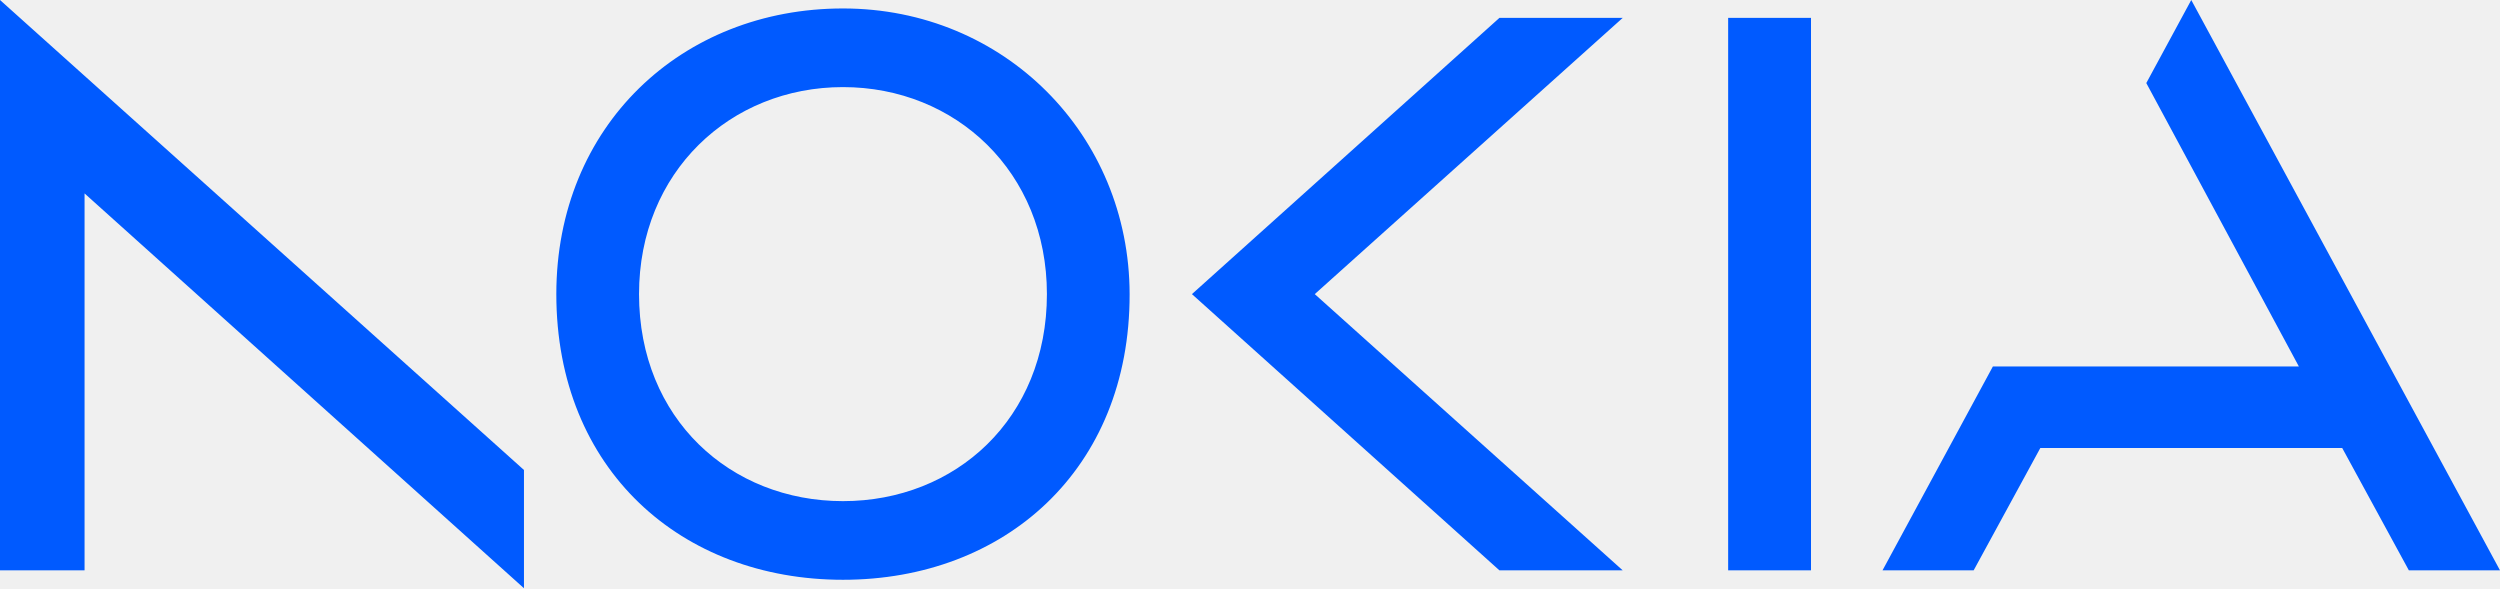
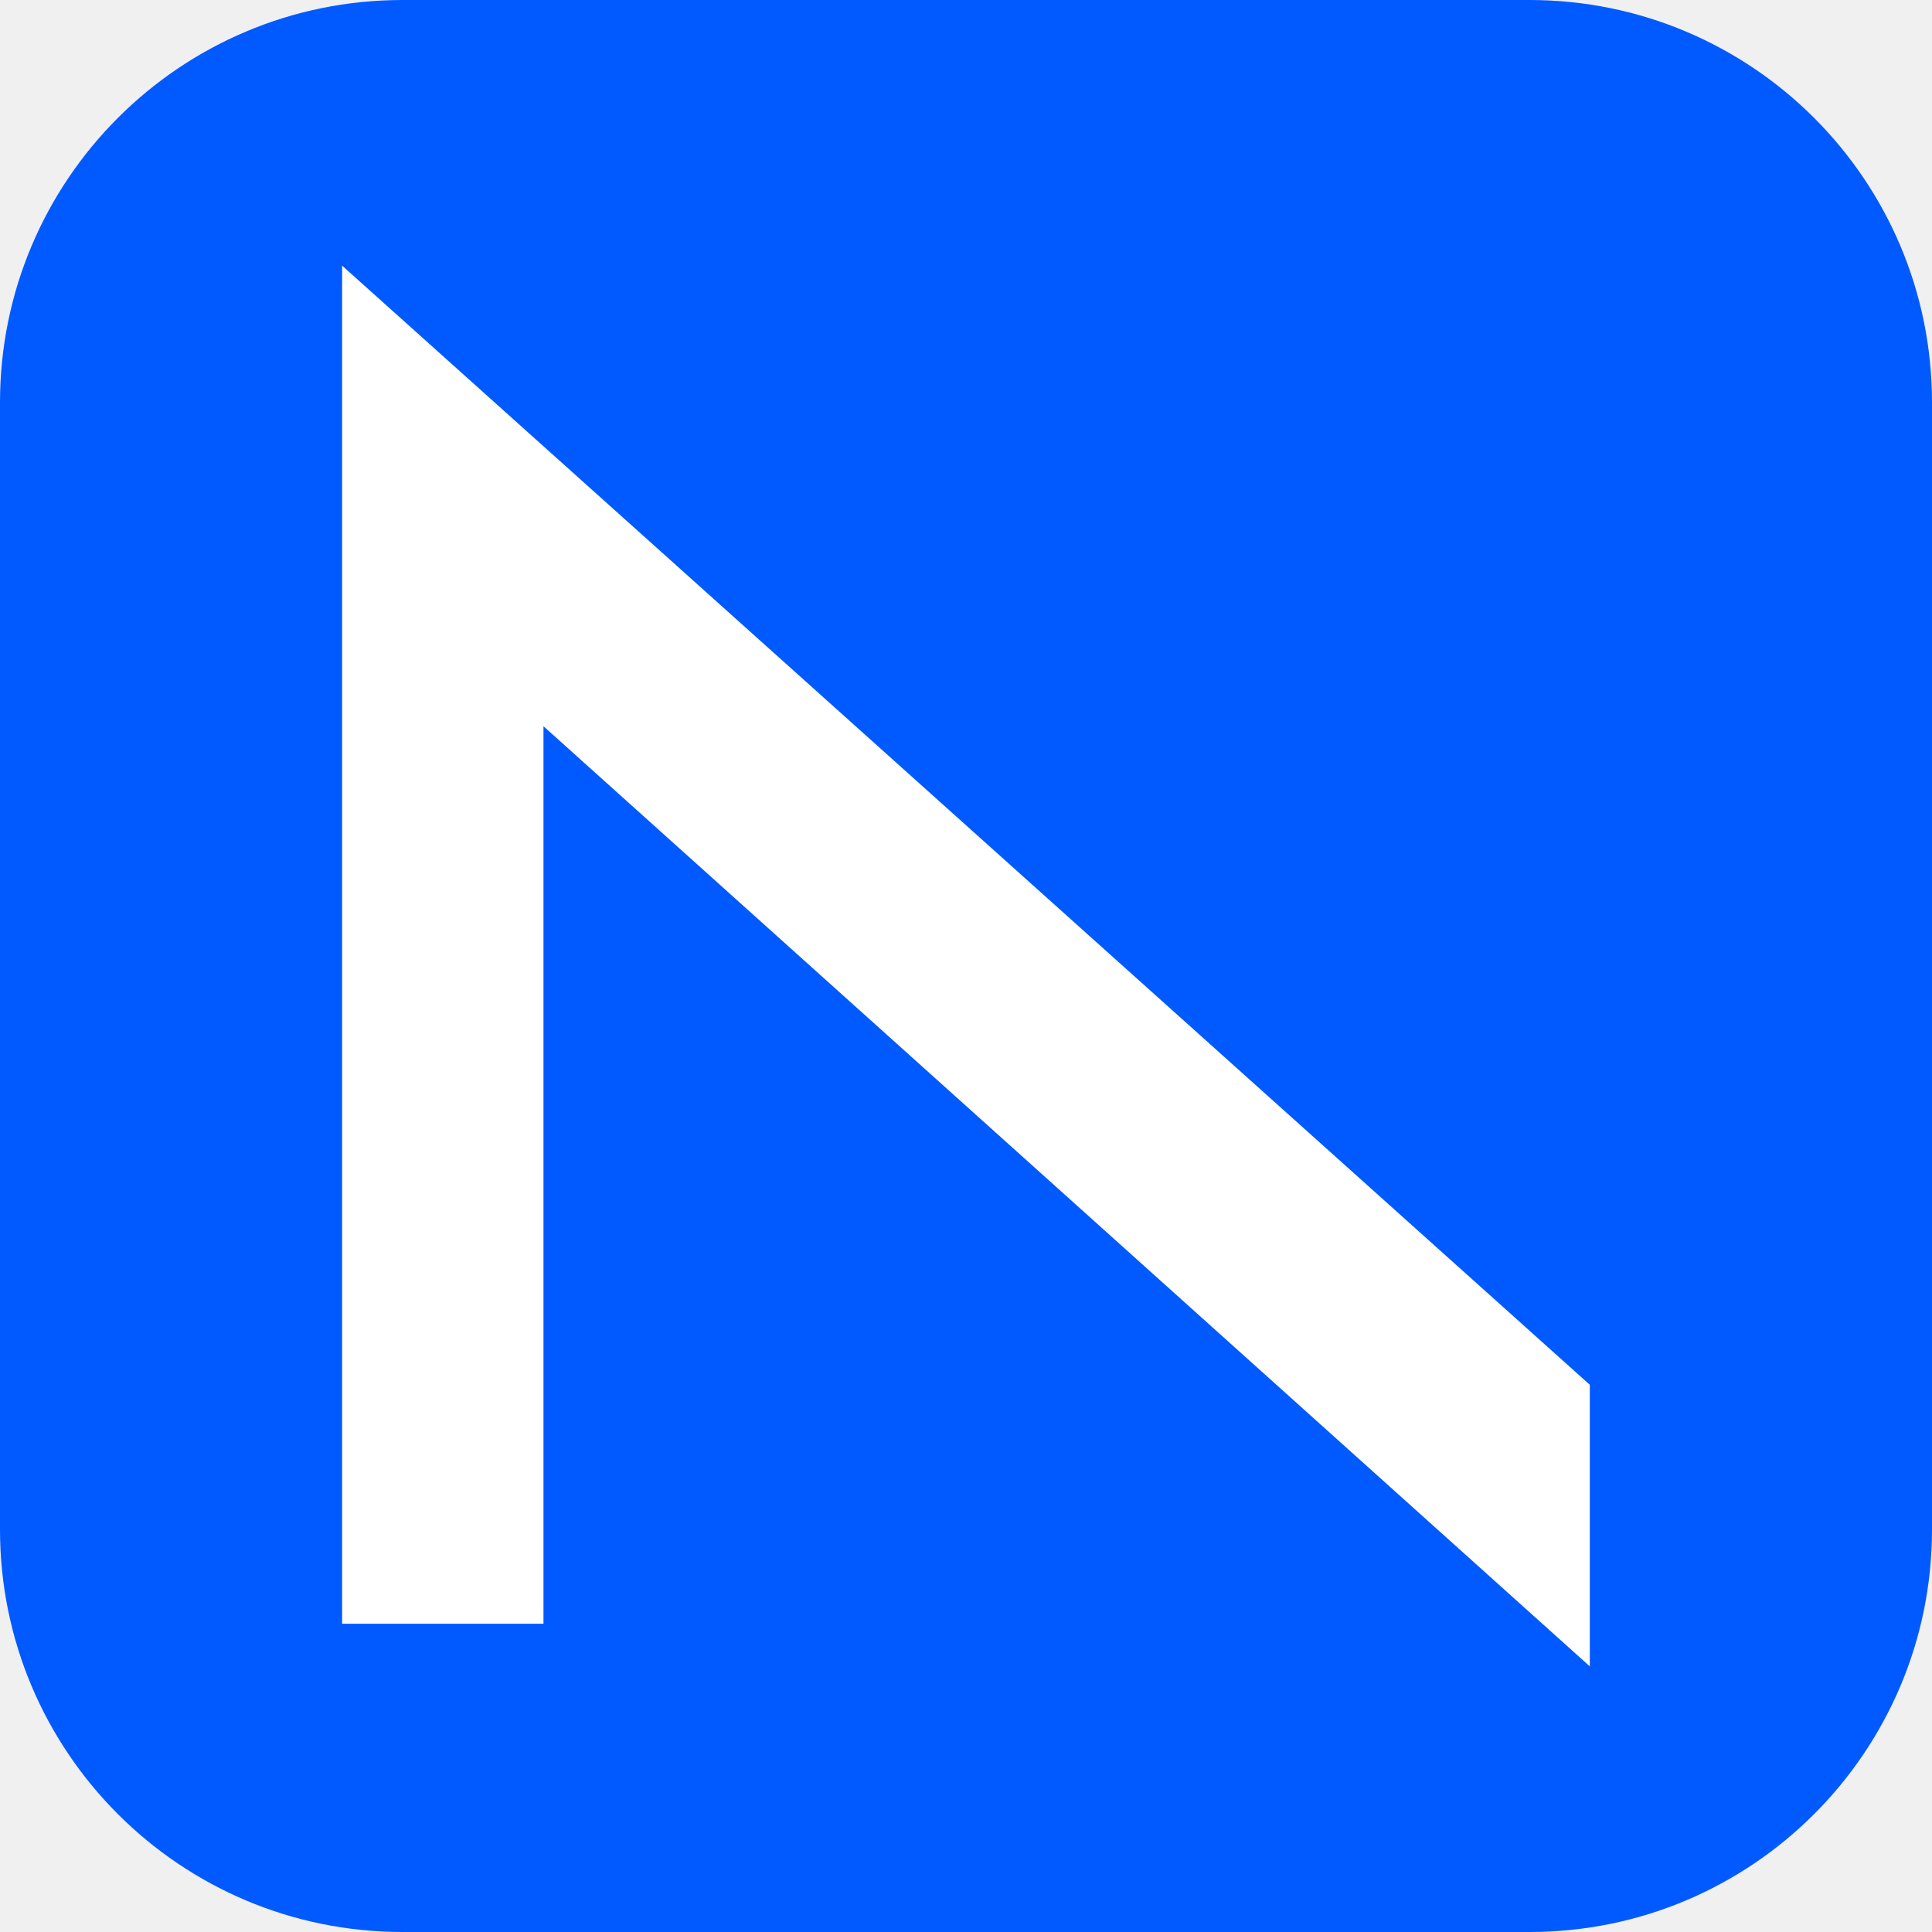
- <svg xmlns="http://www.w3.org/2000/svg" width="170" height="40" viewBox="0 0 170 40" fill="none">
-   <path d="M117.514 1.216L117.514 38.783H123.148L123.148 1.216H117.514ZM57.322 0.575C46.346 0.575 37.83 8.563 37.83 20C37.83 31.952 46.346 39.425 57.322 39.425C68.298 39.425 76.831 31.952 76.814 20C76.798 9.164 68.298 0.575 57.322 0.575ZM71.19 20C71.19 28.467 64.981 34.077 57.322 34.077C49.663 34.077 43.454 28.467 43.454 20C43.454 11.687 49.663 5.923 57.322 5.923C64.981 5.923 71.19 11.687 71.19 20ZM0 3.39001e-06V38.783H5.75L5.75 13.153L35.63 40V31.959L0 3.39001e-06ZM81.051 20L101.961 38.784H110.345L89.404 20L110.345 1.216H101.961L81.051 20ZM170 38.783H163.802L159.27 30.464H138.742L134.209 38.783H128.011L135.517 24.918H156.322L145.948 5.648L149.006 0L149.006 3.76291e-05L149.006 0L170 38.783Z" fill="#005AFF" />
+ <svg xmlns="http://www.w3.org/2000/svg" width="48" height="48" viewBox="0 0 48 48" fill="none">
+   <rect width="48" height="48" rx="10" fill="#005AFF" />
+   <g transform="translate(8.5, 6.6) scale(0.87)">
+     <path d="M0 0V38.783H5.75V13.153L35.63 40V31.959L0 0Z" fill="#FFFFFF" />
+   </g>
</svg>
